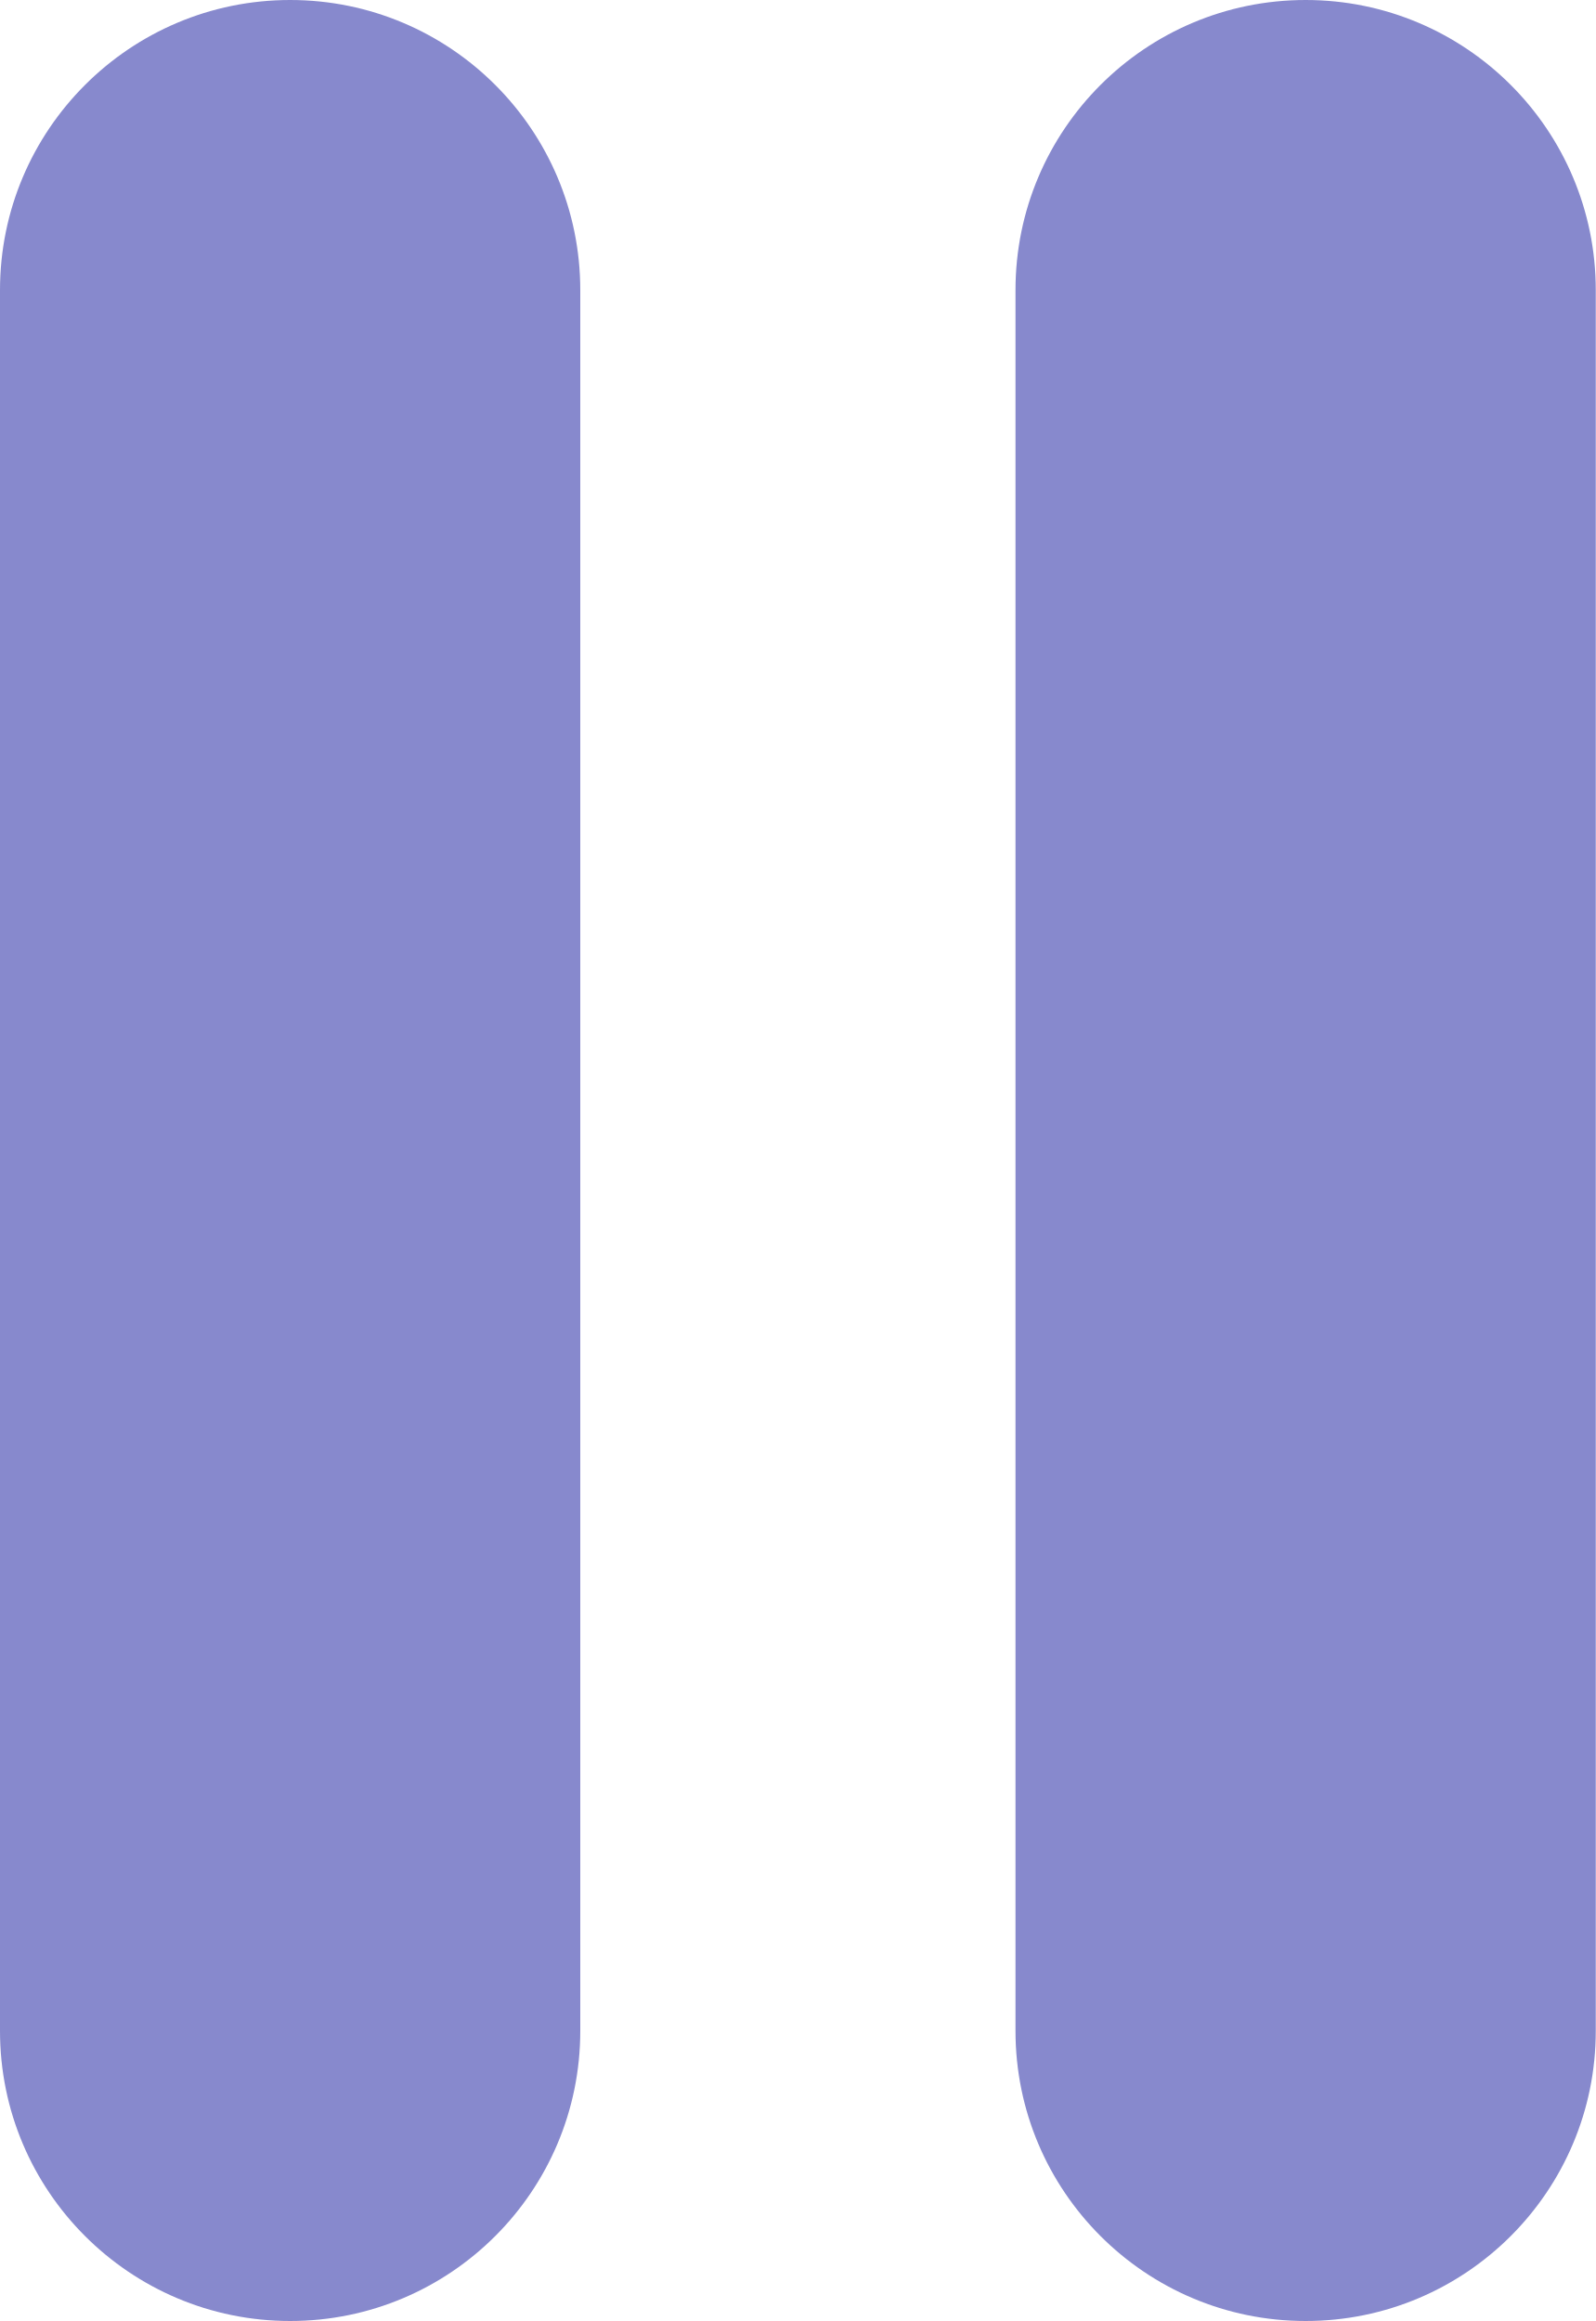
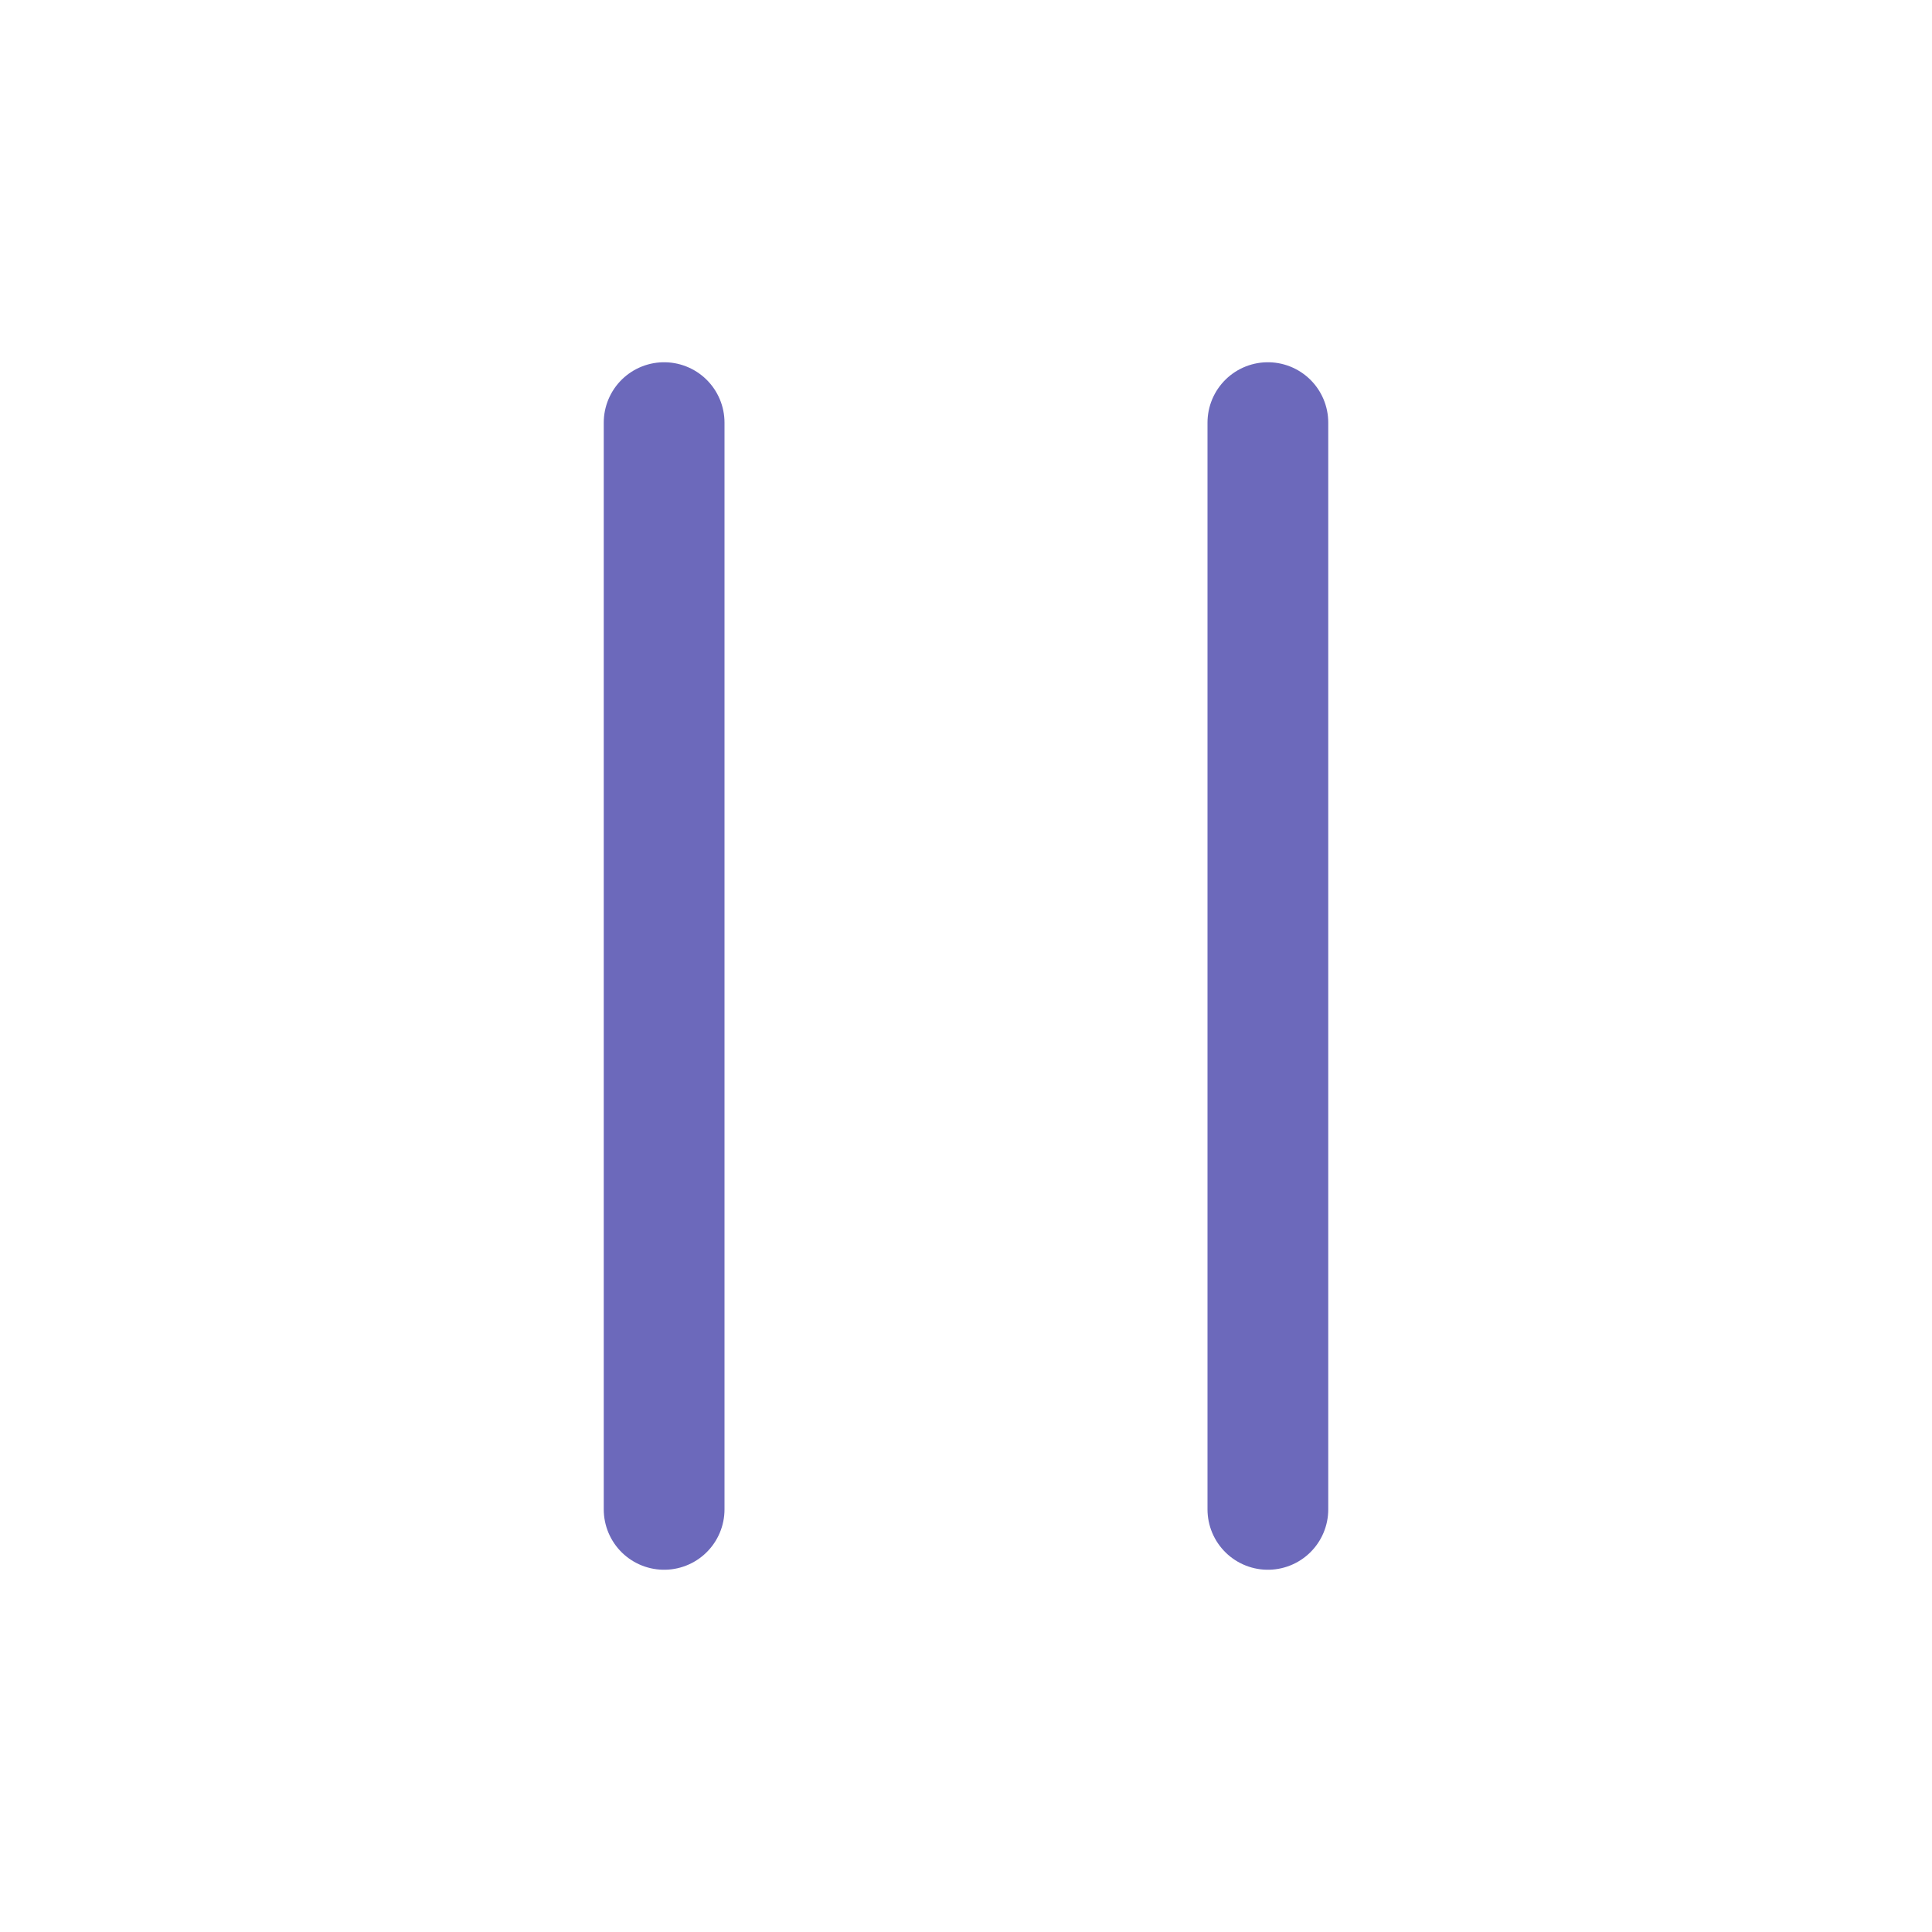
- <svg xmlns="http://www.w3.org/2000/svg" width="44" height="64" viewBox="0 0 44 64" fill="none">
-   <path fill-rule="evenodd" clip-rule="evenodd" d="M8 0C3.582 0 0 3.582 0 8V56C0 60.418 3.582 64 8 64C12.418 64 16 60.418 16 56V8C16 3.582 12.418 0 8 0ZM36 0C31.582 0 28 3.582 28 8V56C28 60.418 31.582 64 36 64C40.418 64 44 60.418 44 56V8C44 3.582 40.418 0 36 0Z" fill="#8789CD" />
+ <svg xmlns="http://www.w3.org/2000/svg" fill="none" viewBox="0 0 24 24" stroke-width="1.5" stroke="#6c69bb" class="w-6 h-6">
+   <path stroke-linecap="round" stroke-linejoin="round" d="M15.75 5.25v13.5m-7.5-13.5v13.5" />
</svg>
